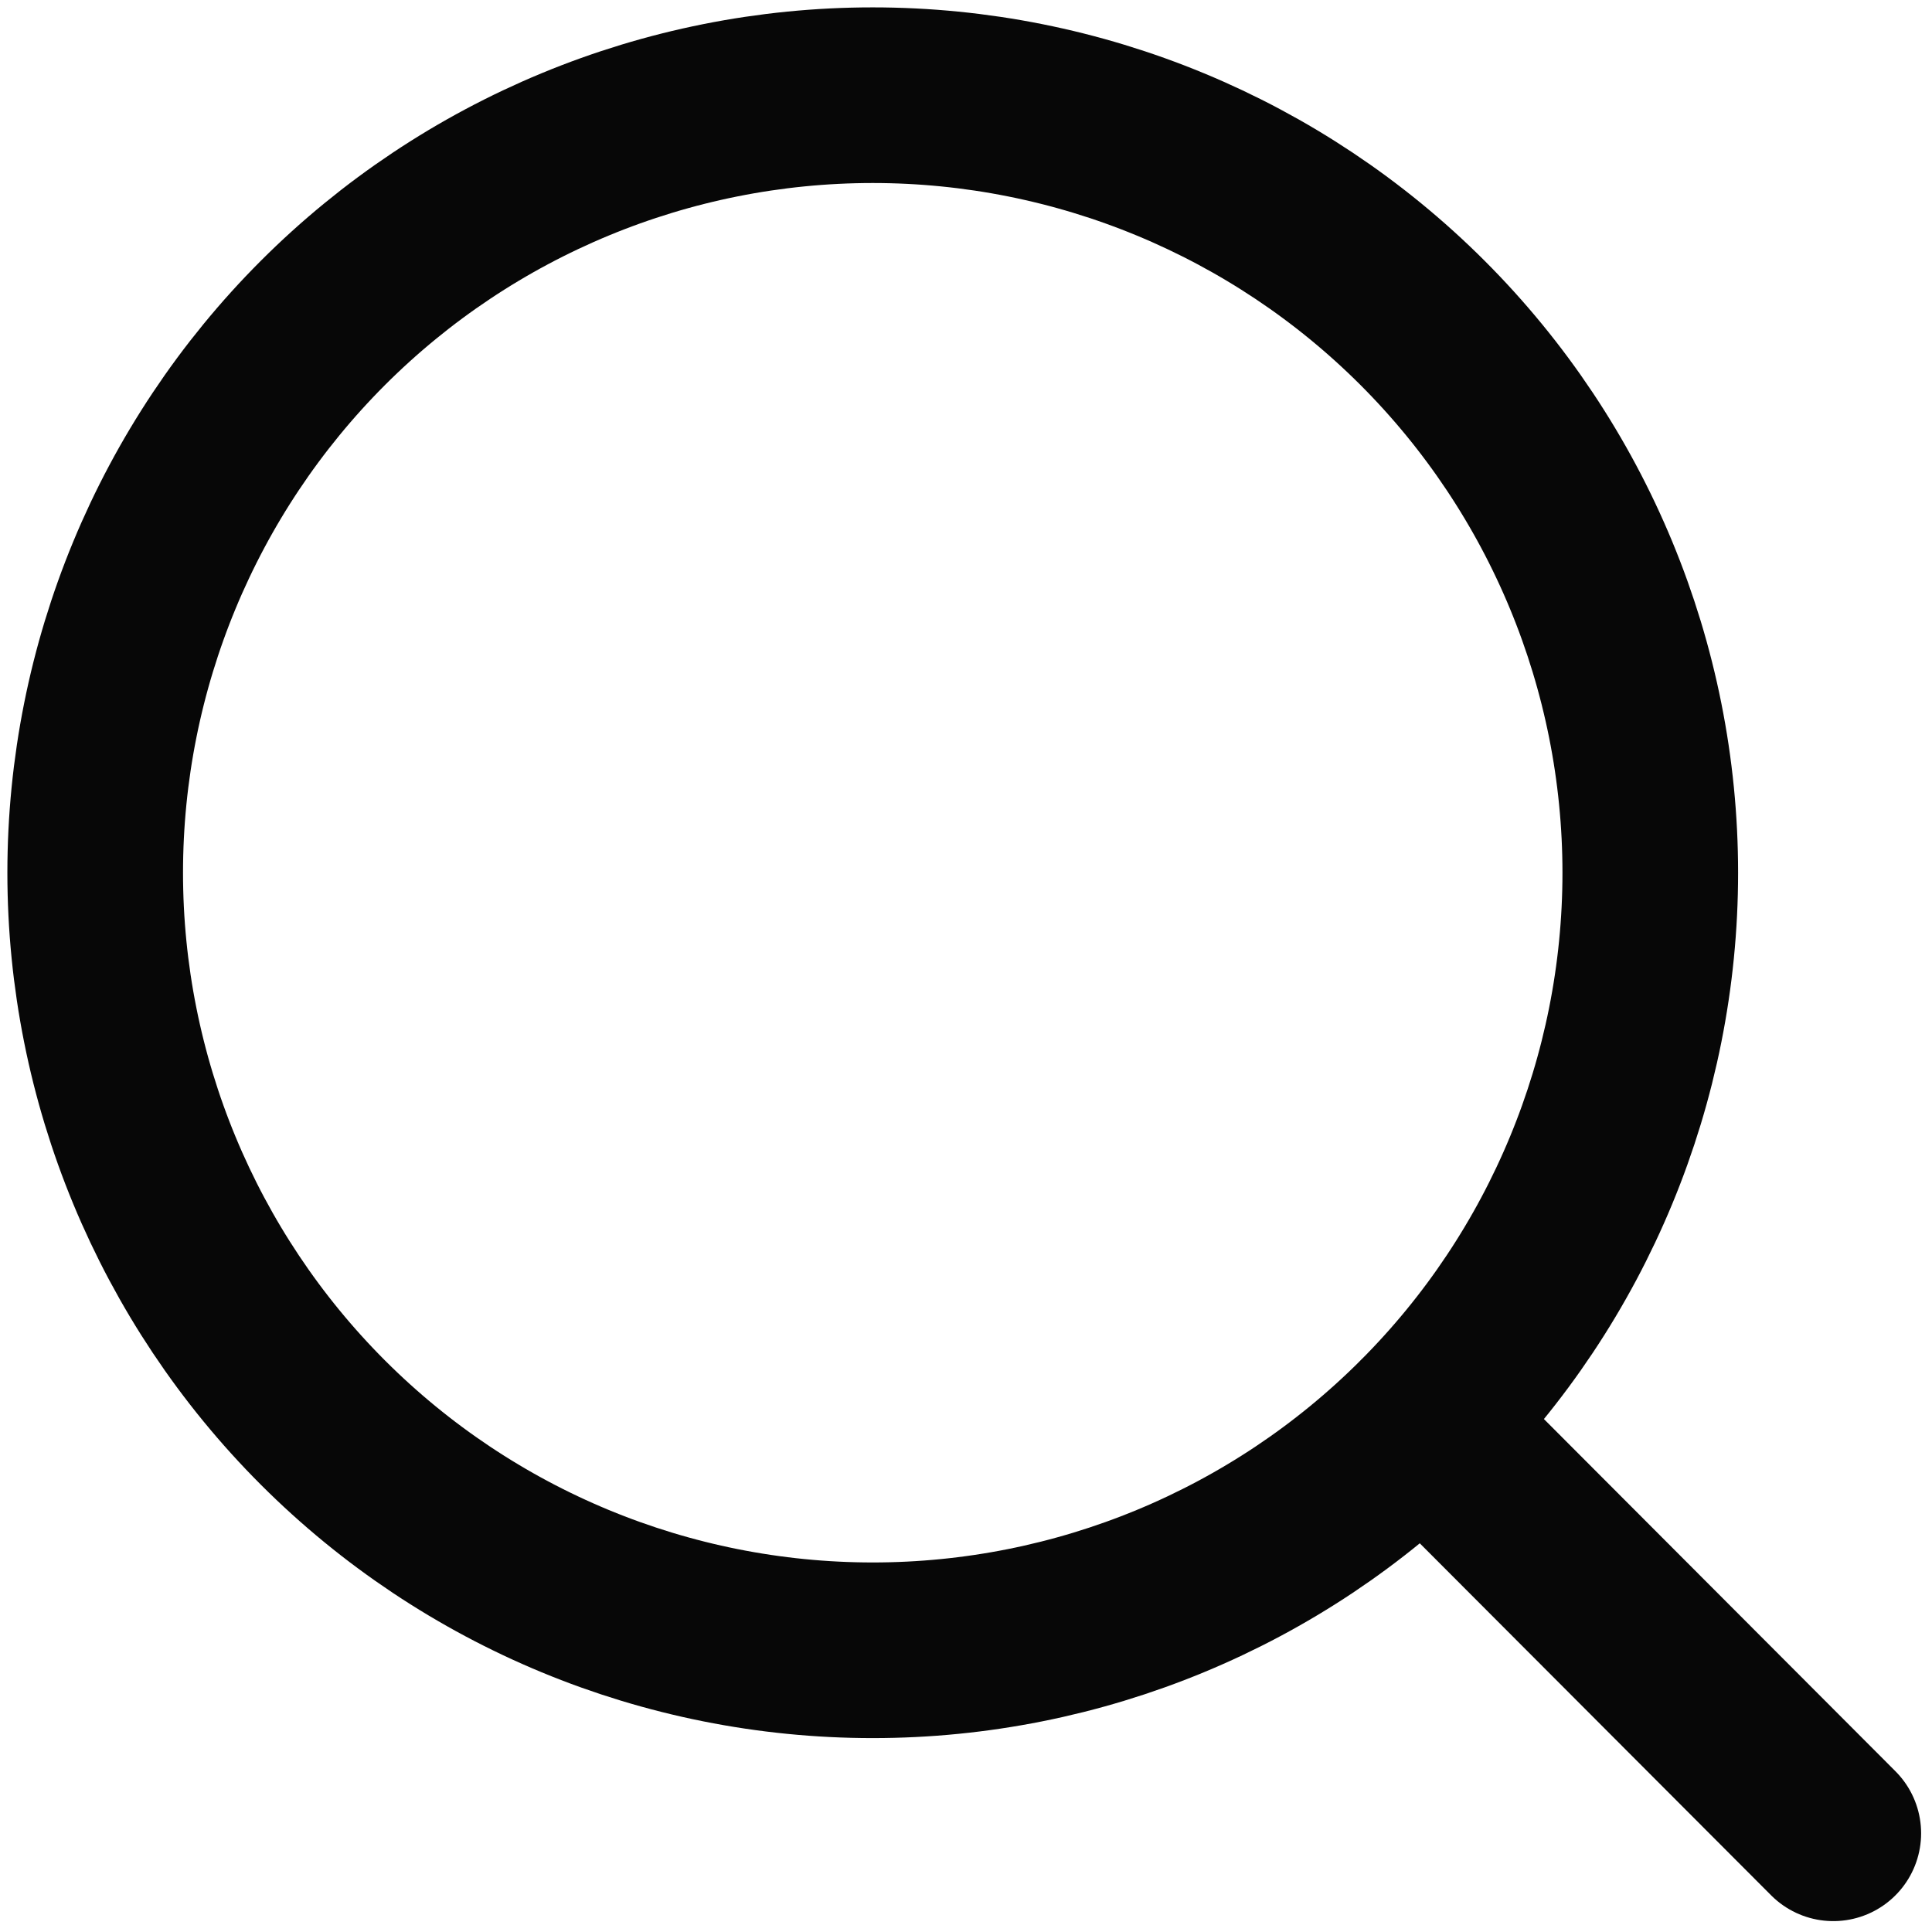
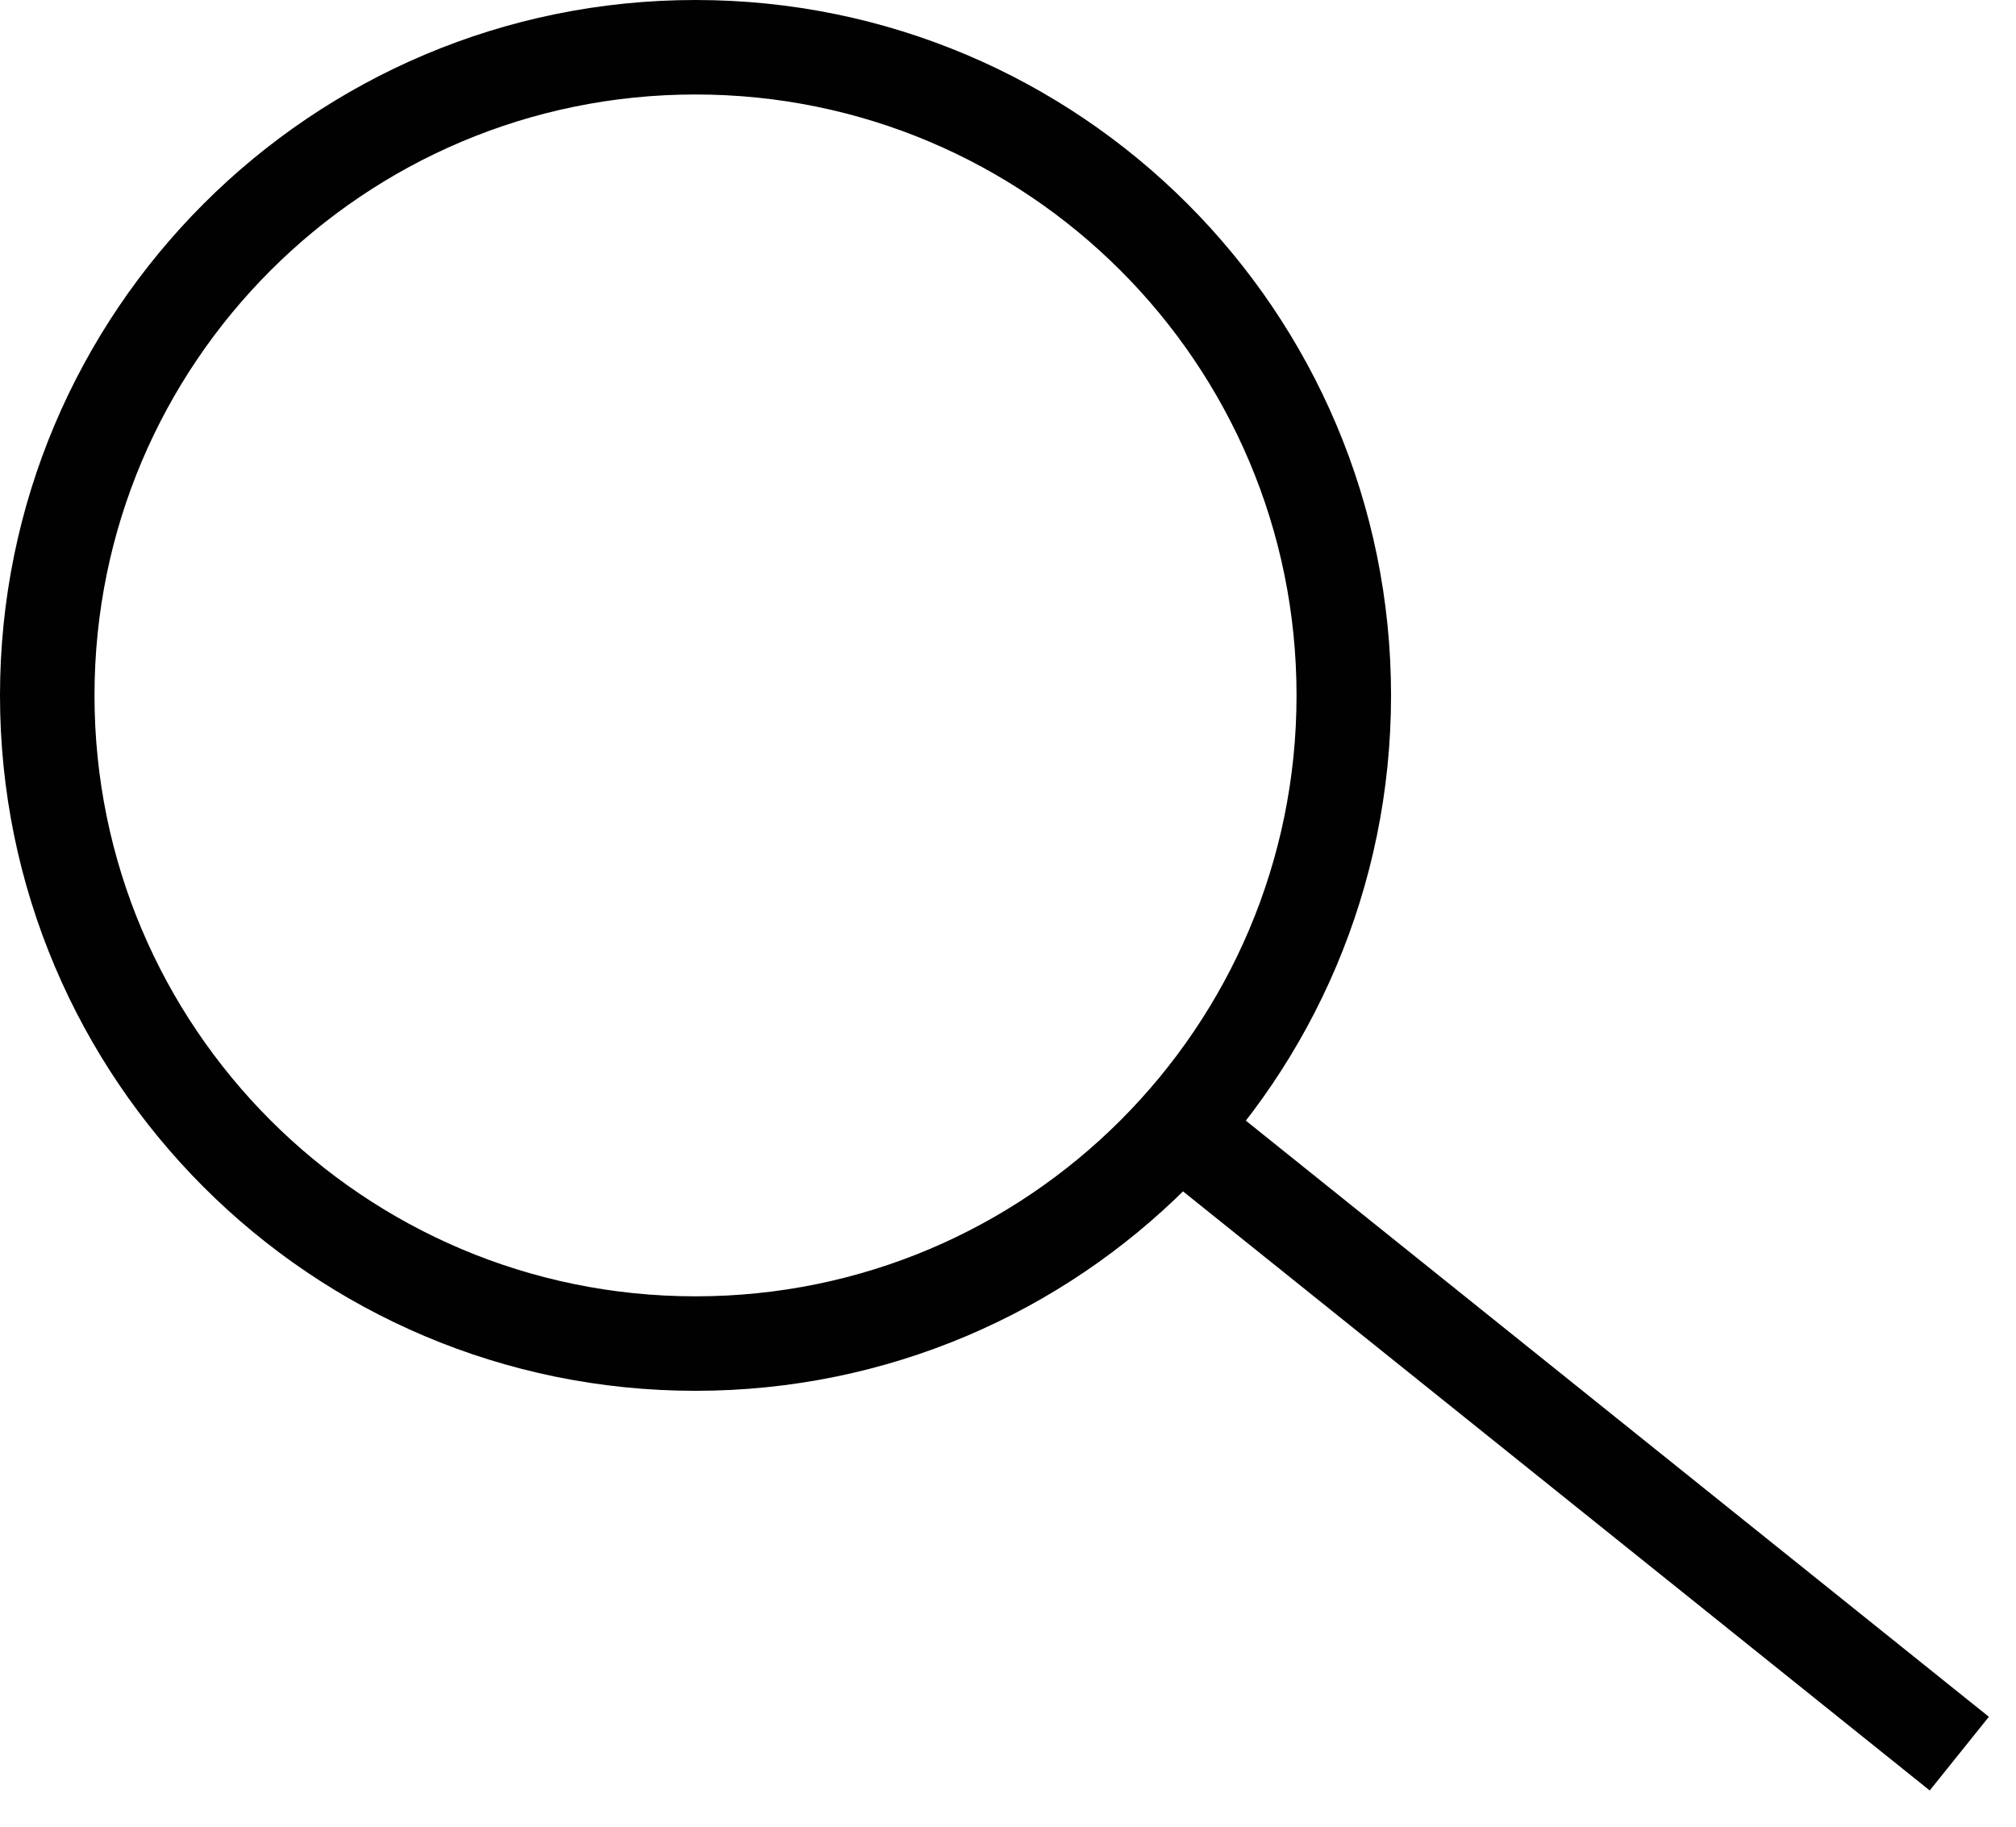
- <svg xmlns="http://www.w3.org/2000/svg" width="22" height="22" viewBox="0 0 22 22" fill="none">
-   <path d="M20.876 20.876L16.203 16.194M18.792 9.938C18.792 12.286 17.86 14.539 16.199 16.199C14.539 17.86 12.286 18.792 9.938 18.792C7.59 18.792 5.338 17.86 3.677 16.199C2.017 14.539 1.084 12.286 1.084 9.938C1.084 7.59 2.017 5.338 3.677 3.677C5.338 2.017 7.59 1.084 9.938 1.084C12.286 1.084 14.539 2.017 16.199 3.677C17.86 5.338 18.792 7.59 18.792 9.938V9.938Z" stroke="#070707" stroke-width="2" stroke-linecap="round" stroke-linejoin="round" />
+ <svg xmlns="http://www.w3.org/2000/svg" width="32" height="29" viewBox="0 0 32 29" fill="none">
+   <path d="M11.04 21.33C16.723 21.33 21.33 16.723 21.33 11.04C21.33 5.357 16.723 0.75 11.04 0.75C5.357 0.75 0.75 5.357 0.75 11.04C0.75 16.723 5.357 21.33 11.04 21.33Z" stroke="#010101" stroke-width="1.5" stroke-miterlimit="10" />
+   <path d="M18.8 17.97L31.1 27.84L18.8 17.97Z" stroke="#010101" stroke-width="1.5" stroke-miterlimit="10" />
</svg>
